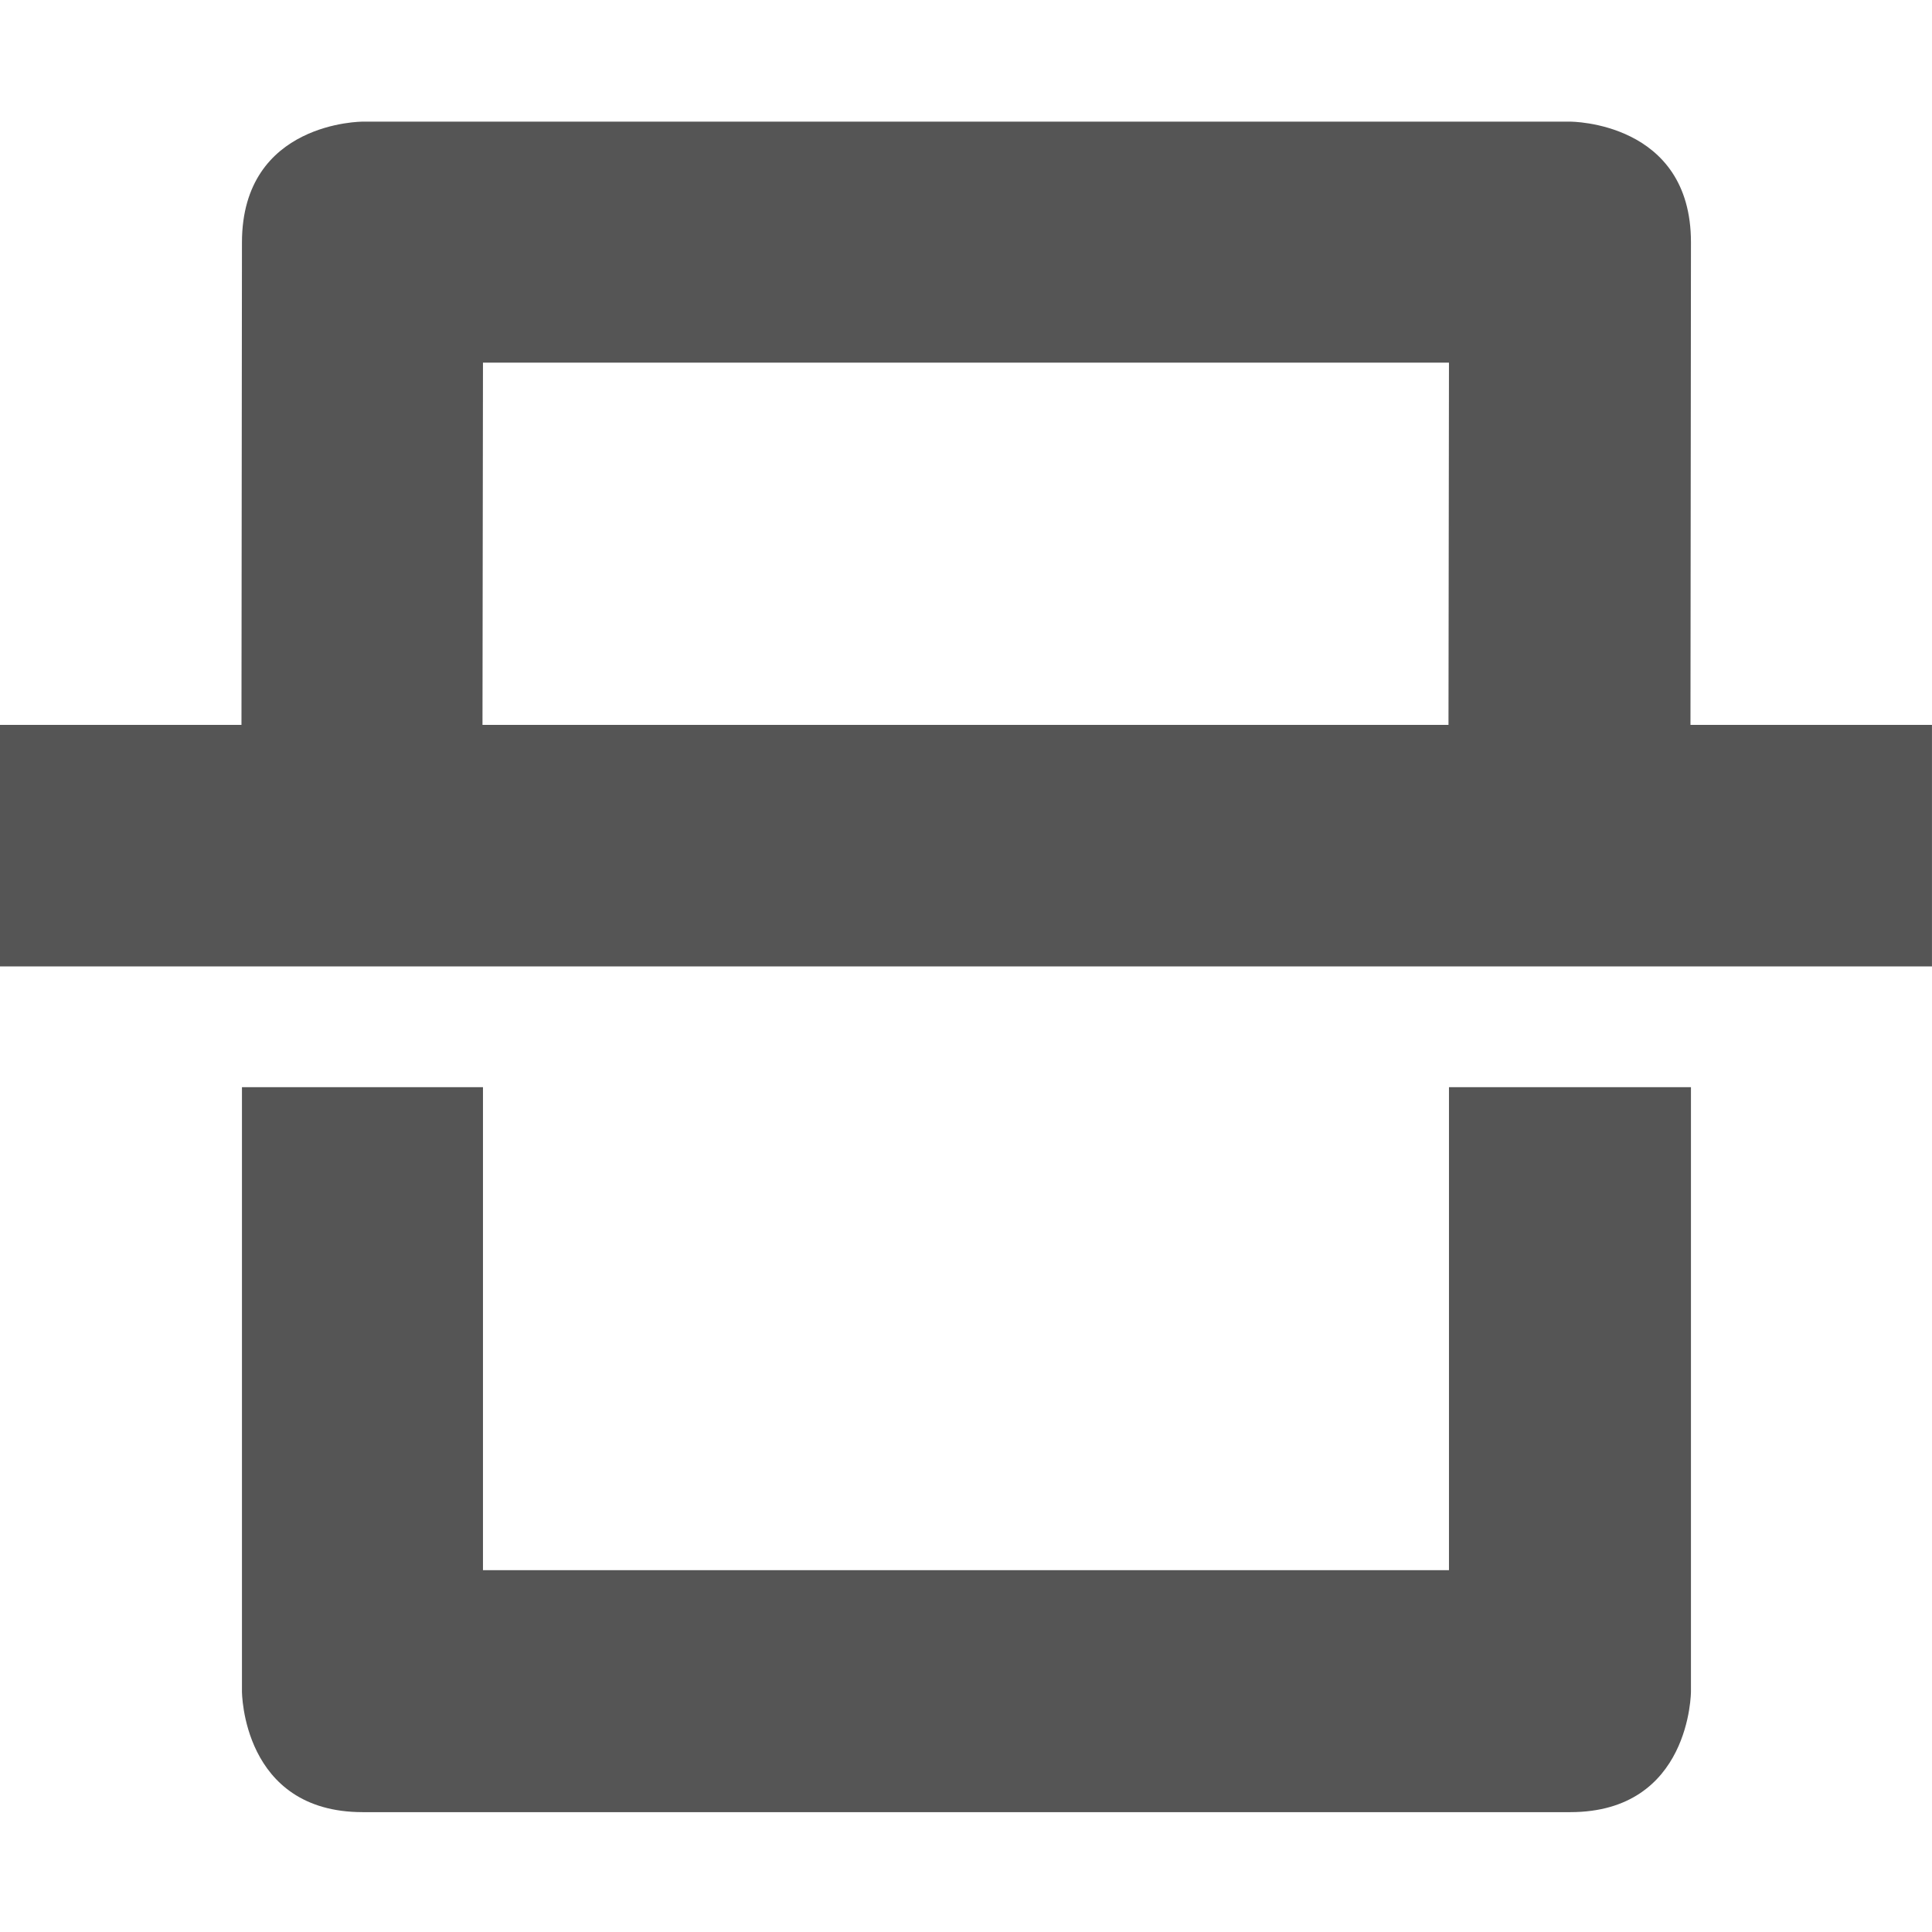
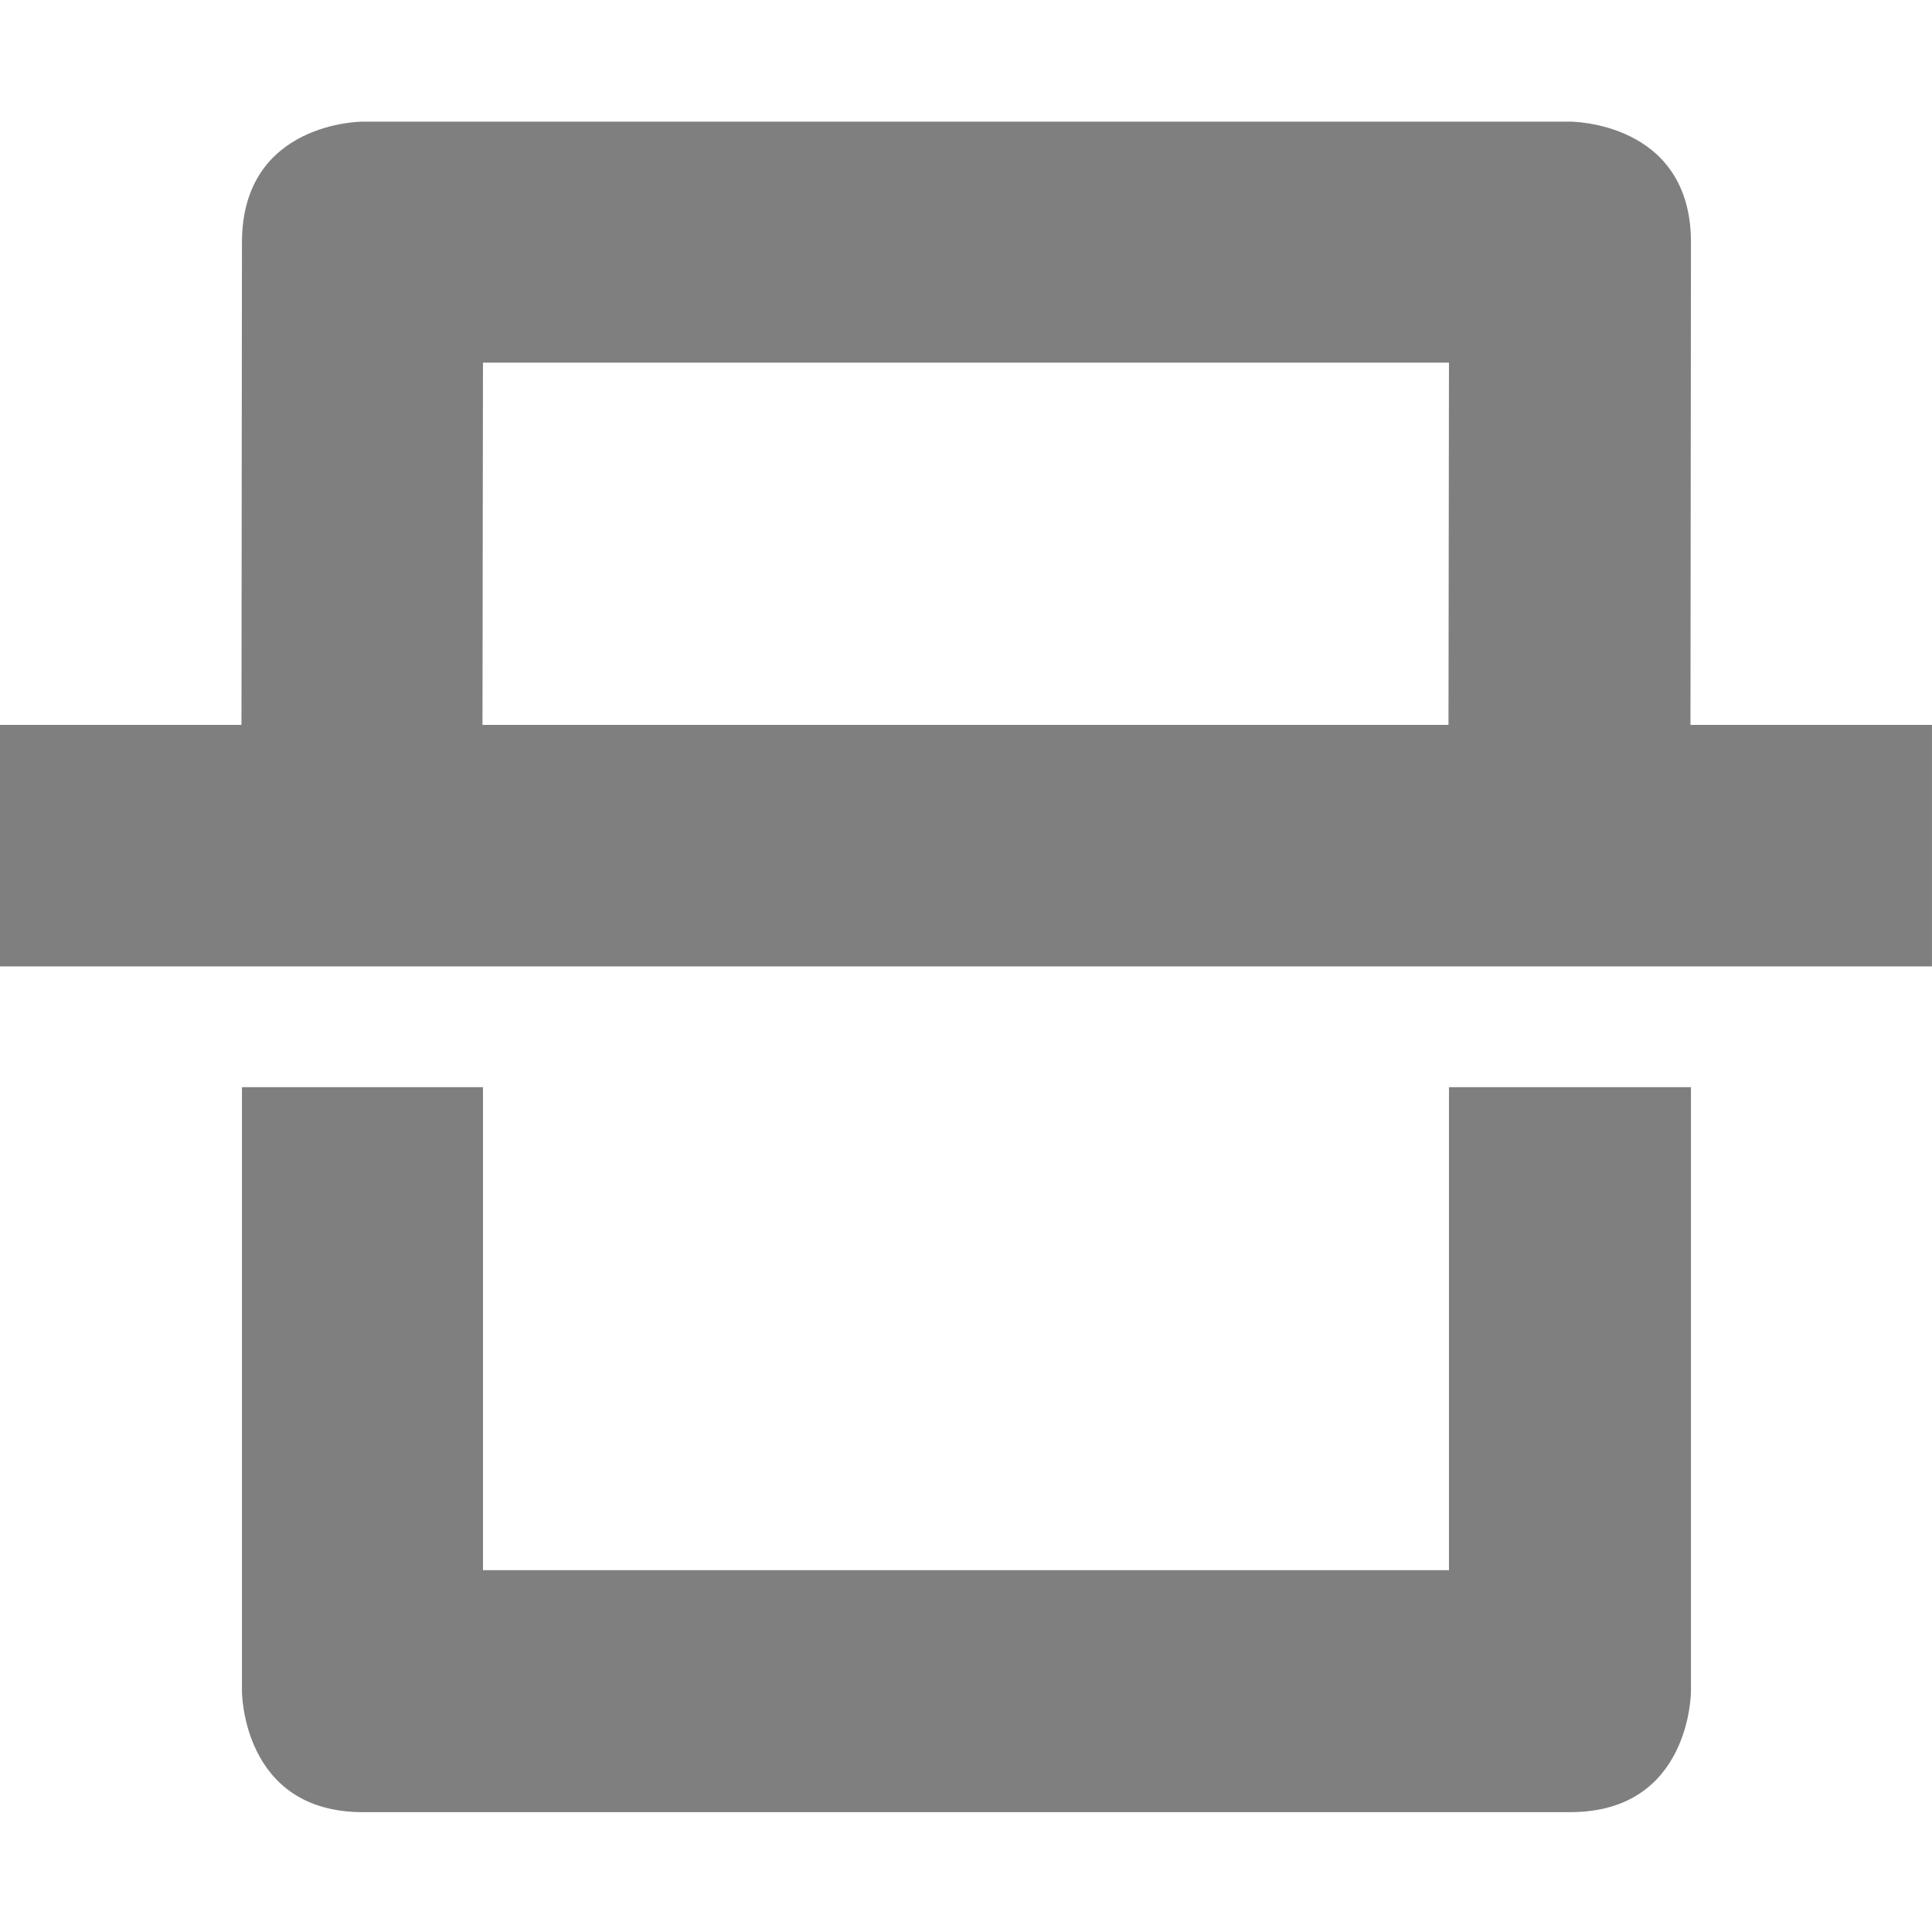
<svg xmlns="http://www.w3.org/2000/svg" xmlns:ns1="http://www.openswatchbook.org/uri/2009/osb" height="16" id="svg7384" style="enable-background:new" version="1.1" width="16">
  <defs id="defs7386">
    <linearGradient id="linearGradient5606" ns1:paint="solid">
      <stop id="stop5608" offset="0" style="stop-color:#000000;stop-opacity:1;" />
    </linearGradient>
    <filter id="filter7554" style="color-interpolation-filters:sRGB">
      <feBlend id="feBlend7556" in2="BackgroundImage" mode="darken" />
    </filter>
  </defs>
  <g id="layer9" style="display:inline" transform="translate(-345.0002,159.0034)" />
  <g id="layer10" style="display:inline;filter:url(#filter7554)" transform="translate(-345.0002,159.0034)">
-     <path d="m 348.004,-157.996 c 0,0 -0.999,-0.003 -1,1 l -0.004,3.996 -2,0 0,2 16,0 0,-2 -2,0 0.004,-3.996 c 9.8e-4,-1.003 -1,-1 -1,-1 l -10,0 z m 0.996,1.996 8,0 -0.004,3 -8,0 0.004,-3 z m -1.996,6 0,5.004 c 0,0 0,1 1,1 l 10,0 c 1,0 1,-1 1,-1 l 0,-5.004 -2.004,0 0,4 -8,0 0,-4 -1.996,0 z" id="path10961" style="fill:#555555;fill-opacity:1;stroke:none" />
+     <path d="m 348.004,-157.996 c 0,0 -0.999,-0.003 -1,1 l -0.004,3.996 -2,0 0,2 16,0 0,-2 -2,0 0.004,-3.996 c 9.8e-4,-1.003 -1,-1 -1,-1 l -10,0 z m 0.996,1.996 8,0 -0.004,3 -8,0 0.004,-3 z m -1.996,6 0,5.004 c 0,0 0,1 1,1 l 10,0 c 1,0 1,-1 1,-1 l 0,-5.004 -2.004,0 0,4 -8,0 0,-4 -1.996,0 z" id="path10961" style="fill:#7f7f7f;fill-opacity:1;stroke:none" />
  </g>
  <g id="layer1" style="display:inline" transform="translate(-104,-457.9966)" />
  <g id="layer14" style="display:inline" transform="translate(-345.0002,159.0034)" />
  <g id="layer15" style="display:inline" transform="translate(-345.0002,159.0034)" />
  <g id="g71291" style="display:inline" transform="translate(-345.0002,159.0034)" />
  <g id="layer2" style="display:inline" transform="translate(-104,-307.9966)" />
  <g id="g6058" style="display:inline" transform="translate(-104,-307.9966)" />
  <g id="layer12" style="display:inline" transform="translate(-345.0002,159.0034)" />
</svg>
